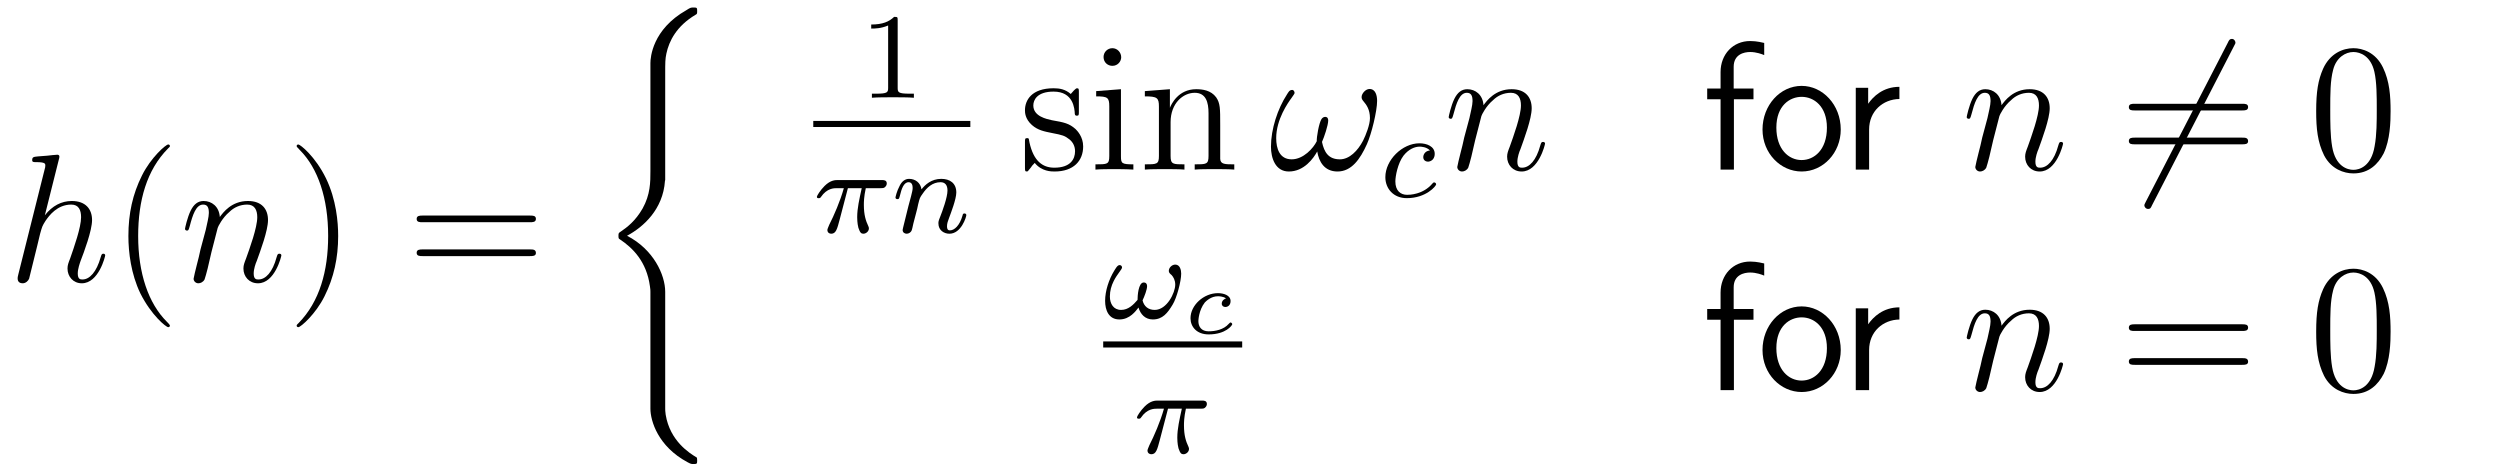
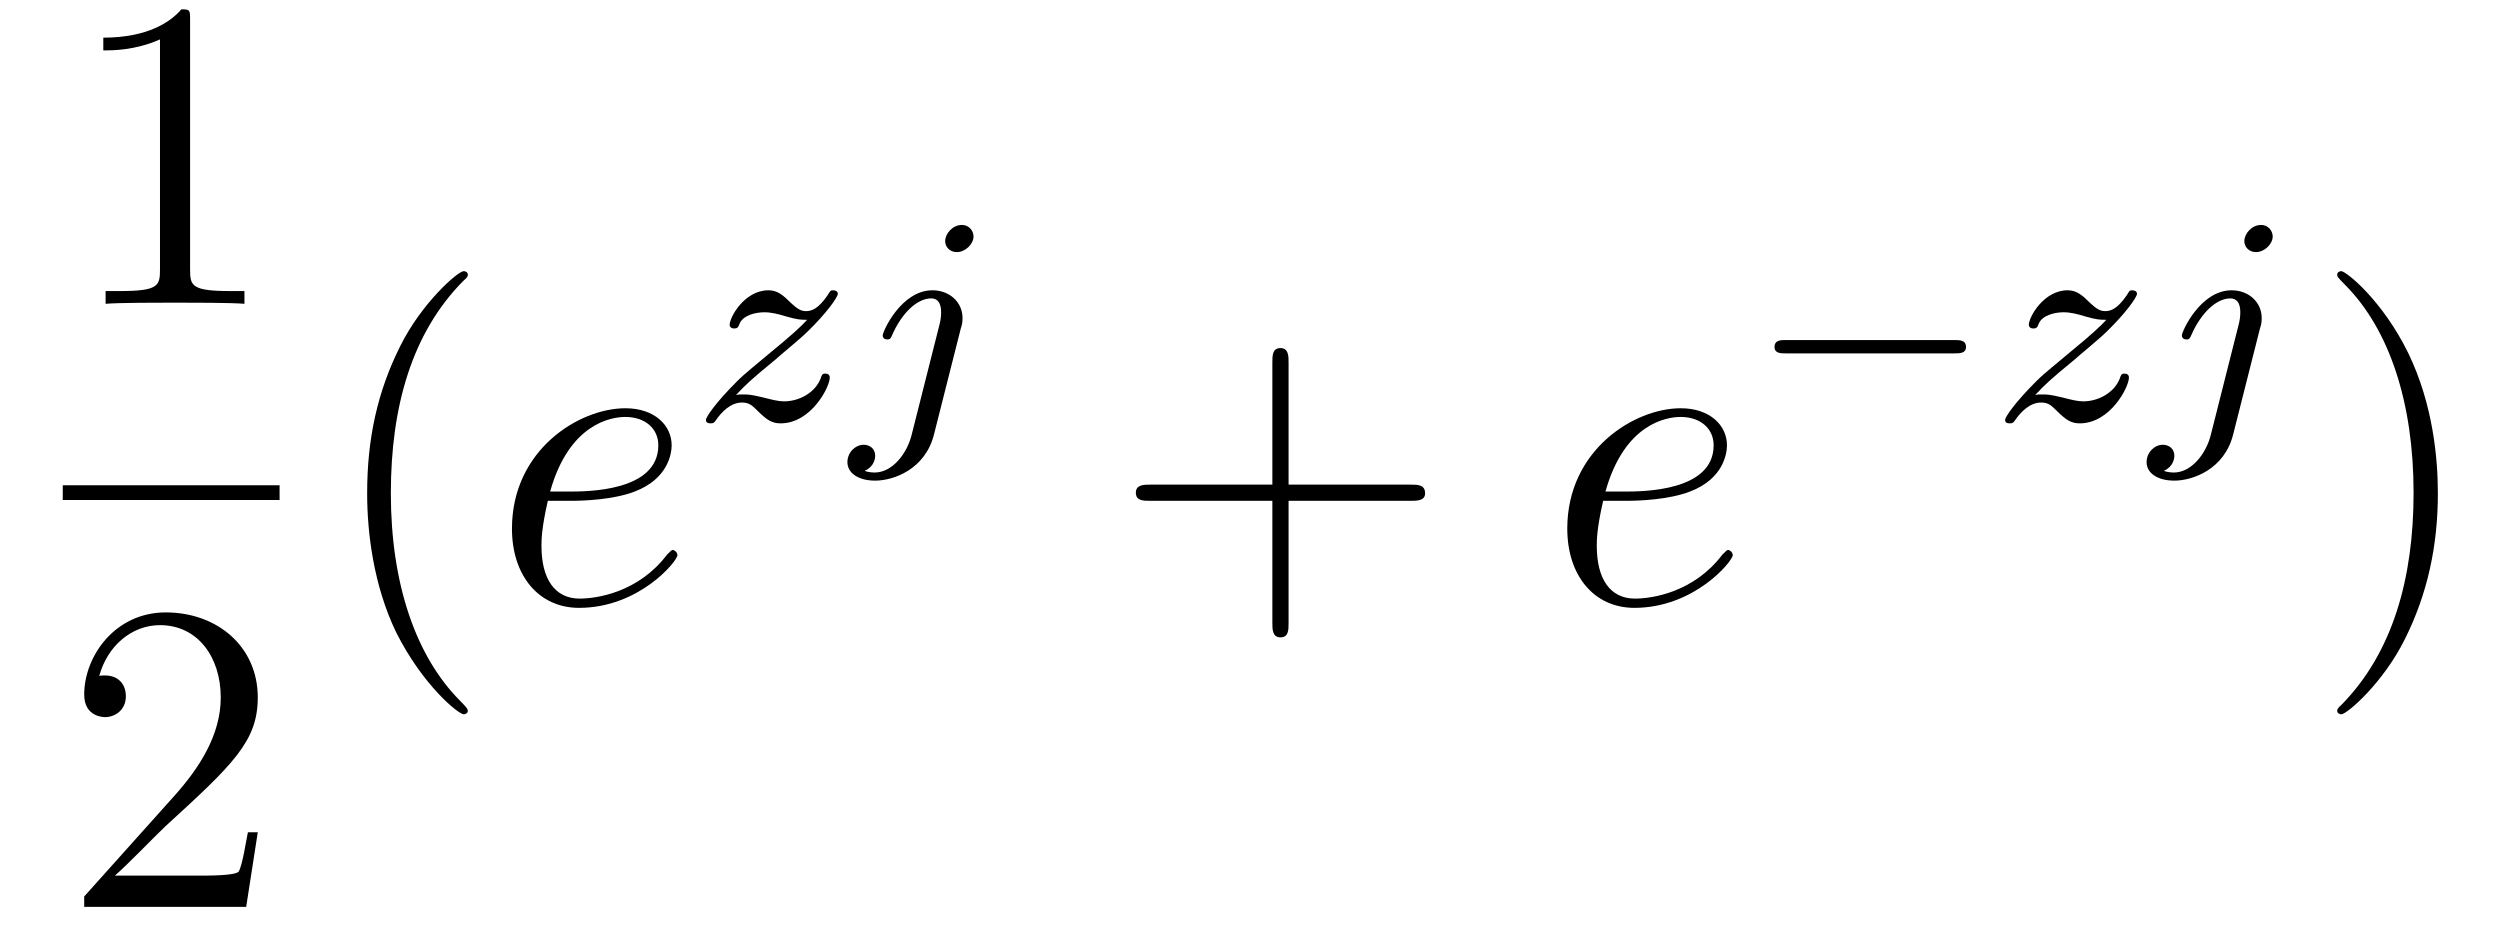
- <svg xmlns="http://www.w3.org/2000/svg" xmlns:xlink="http://www.w3.org/1999/xlink" viewBox="0 0 163.773 30.888" version="1.2">
+ <svg xmlns="http://www.w3.org/2000/svg" xmlns:xlink="http://www.w3.org/1999/xlink" viewBox="0 0 67.52 24.993" version="1.2">
  <defs>
    <g>
      <symbol overflow="visible" id="glyph0-0">
        <path style="stroke:none;" d="" />
      </symbol>
      <symbol overflow="visible" id="glyph0-1">
-         <path style="stroke:none;" d="M 3.359 -8 C 3.375 -8.047 3.391 -8.109 3.391 -8.172 C 3.391 -8.297 3.281 -8.297 3.25 -8.297 C 3.234 -8.297 2.656 -8.25 2.594 -8.234 C 2.391 -8.219 2.219 -8.203 2 -8.188 C 1.703 -8.156 1.609 -8.156 1.609 -7.938 C 1.609 -7.812 1.703 -7.812 1.875 -7.812 C 2.469 -7.812 2.469 -7.703 2.469 -7.594 C 2.469 -7.516 2.453 -7.422 2.438 -7.391 L 0.703 -0.469 C 0.656 -0.281 0.656 -0.266 0.656 -0.188 C 0.656 0.078 0.859 0.125 0.984 0.125 C 1.188 0.125 1.344 -0.031 1.406 -0.172 L 1.938 -2.328 C 2 -2.594 2.062 -2.844 2.125 -3.109 C 2.266 -3.609 2.266 -3.625 2.484 -3.969 C 2.719 -4.312 3.25 -5.031 4.172 -5.031 C 4.656 -5.031 4.812 -4.672 4.812 -4.203 C 4.812 -3.531 4.344 -2.219 4.094 -1.5 C 3.984 -1.219 3.922 -1.062 3.922 -0.844 C 3.922 -0.312 4.297 0.125 4.859 0.125 C 5.969 0.125 6.391 -1.641 6.391 -1.703 C 6.391 -1.766 6.344 -1.812 6.281 -1.812 C 6.172 -1.812 6.156 -1.781 6.094 -1.578 C 5.828 -0.625 5.375 -0.125 4.906 -0.125 C 4.781 -0.125 4.594 -0.125 4.594 -0.516 C 4.594 -0.828 4.734 -1.203 4.781 -1.344 C 5 -1.906 5.531 -3.328 5.531 -4.016 C 5.531 -4.734 5.109 -5.266 4.203 -5.266 C 3.531 -5.266 2.922 -4.953 2.438 -4.328 Z M 3.359 -8 " />
+         <path style="stroke:none;" d="M 3.438 -7.656 C 3.438 -7.938 3.438 -7.953 3.203 -7.953 C 2.922 -7.625 2.312 -7.188 1.094 -7.188 L 1.094 -6.844 C 1.359 -6.844 1.953 -6.844 2.625 -7.141 L 2.625 -0.922 C 2.625 -0.484 2.578 -0.344 1.531 -0.344 L 1.156 -0.344 L 1.156 0 C 1.484 -0.031 2.641 -0.031 3.031 -0.031 C 3.438 -0.031 4.578 -0.031 4.906 0 L 4.906 -0.344 L 4.531 -0.344 C 3.484 -0.344 3.438 -0.484 3.438 -0.922 Z M 3.438 -7.656 " />
      </symbol>
      <symbol overflow="visible" id="glyph0-2">
-         <path style="stroke:none;" d="M 2.469 -3.5 C 2.484 -3.578 2.781 -4.172 3.234 -4.547 C 3.531 -4.844 3.938 -5.031 4.406 -5.031 C 4.891 -5.031 5.062 -4.672 5.062 -4.203 C 5.062 -3.516 4.562 -2.156 4.328 -1.5 C 4.219 -1.219 4.156 -1.062 4.156 -0.844 C 4.156 -0.312 4.531 0.125 5.109 0.125 C 6.219 0.125 6.641 -1.641 6.641 -1.703 C 6.641 -1.766 6.594 -1.812 6.516 -1.812 C 6.406 -1.812 6.391 -1.781 6.328 -1.578 C 6.062 -0.594 5.609 -0.125 5.141 -0.125 C 5.016 -0.125 4.828 -0.125 4.828 -0.516 C 4.828 -0.812 4.953 -1.172 5.031 -1.344 C 5.266 -2 5.766 -3.328 5.766 -4.016 C 5.766 -4.734 5.359 -5.266 4.453 -5.266 C 3.375 -5.266 2.828 -4.516 2.609 -4.219 C 2.562 -4.906 2.078 -5.266 1.547 -5.266 C 1.172 -5.266 0.906 -5.047 0.703 -4.641 C 0.484 -4.203 0.328 -3.484 0.328 -3.438 C 0.328 -3.391 0.375 -3.328 0.453 -3.328 C 0.547 -3.328 0.562 -3.344 0.641 -3.625 C 0.828 -4.344 1.047 -5.031 1.516 -5.031 C 1.797 -5.031 1.891 -4.844 1.891 -4.484 C 1.891 -4.219 1.766 -3.75 1.688 -3.375 L 1.344 -2.094 C 1.297 -1.859 1.172 -1.328 1.109 -1.109 C 1.031 -0.797 0.891 -0.234 0.891 -0.172 C 0.891 -0.016 1.031 0.125 1.203 0.125 C 1.344 0.125 1.516 0.047 1.609 -0.125 C 1.641 -0.188 1.75 -0.609 1.812 -0.844 L 2.062 -1.922 Z M 2.469 -3.5 " />
+         <path style="stroke:none;" d="M 5.266 -2.016 L 5 -2.016 C 4.953 -1.812 4.859 -1.141 4.75 -0.953 C 4.656 -0.844 3.984 -0.844 3.625 -0.844 L 1.406 -0.844 C 1.734 -1.125 2.469 -1.891 2.766 -2.172 C 4.594 -3.844 5.266 -4.469 5.266 -5.656 C 5.266 -7.031 4.172 -7.953 2.781 -7.953 C 1.406 -7.953 0.578 -6.766 0.578 -5.734 C 0.578 -5.125 1.109 -5.125 1.141 -5.125 C 1.406 -5.125 1.703 -5.312 1.703 -5.688 C 1.703 -6.031 1.484 -6.25 1.141 -6.25 C 1.047 -6.25 1.016 -6.25 0.984 -6.234 C 1.203 -7.047 1.859 -7.609 2.625 -7.609 C 3.641 -7.609 4.266 -6.75 4.266 -5.656 C 4.266 -4.641 3.688 -3.75 3 -2.984 L 0.578 -0.281 L 0.578 0 L 4.953 0 Z M 5.266 -2.016 " />
      </symbol>
      <symbol overflow="visible" id="glyph0-3">
-         <path style="stroke:none;" d="M 7.094 -4.5 C 7.094 -4.844 7 -5.281 6.594 -5.281 C 6.344 -5.281 6.078 -4.984 6.078 -4.75 C 6.078 -4.641 6.125 -4.562 6.219 -4.453 C 6.391 -4.25 6.625 -3.938 6.625 -3.375 C 6.625 -2.938 6.359 -2.266 6.172 -1.891 C 5.828 -1.234 5.281 -0.672 4.656 -0.672 C 3.906 -0.672 3.625 -1.141 3.484 -1.812 C 3.625 -2.125 3.891 -2.906 3.891 -3.219 C 3.891 -3.344 3.844 -3.453 3.688 -3.453 C 3.609 -3.453 3.516 -3.406 3.453 -3.312 C 3.281 -3.047 3.125 -2.109 3.141 -1.859 C 2.922 -1.406 2.266 -0.672 1.5 -0.672 C 0.703 -0.672 0.484 -1.375 0.484 -2.062 C 0.484 -3.297 1.266 -4.391 1.484 -4.688 C 1.609 -4.859 1.688 -4.984 1.688 -5.016 C 1.688 -5.094 1.641 -5.219 1.531 -5.219 C 1.344 -5.219 1.281 -5.062 1.188 -4.922 C 0.578 -3.984 0.141 -2.656 0.141 -1.5 C 0.141 -0.766 0.422 0.125 1.312 0.125 C 2.312 0.125 2.922 -0.734 3.172 -1.188 C 3.281 -0.516 3.641 0.125 4.5 0.125 C 5.422 0.125 5.984 -0.688 6.422 -1.656 C 6.734 -2.344 7.094 -3.844 7.094 -4.5 Z M 7.094 -4.5 " />
+         <path style="stroke:none;" d="M 3.891 2.906 C 3.891 2.875 3.891 2.844 3.688 2.641 C 2.484 1.438 1.812 -0.531 1.812 -2.969 C 1.812 -5.297 2.375 -7.297 3.766 -8.703 C 3.891 -8.812 3.891 -8.828 3.891 -8.875 C 3.891 -8.938 3.828 -8.969 3.781 -8.969 C 3.625 -8.969 2.641 -8.109 2.062 -6.938 C 1.453 -5.719 1.172 -4.453 1.172 -2.969 C 1.172 -1.906 1.344 -0.484 1.953 0.781 C 2.672 2.219 3.641 3 3.781 3 C 3.828 3 3.891 2.969 3.891 2.906 Z M 3.891 2.906 " />
+       </symbol>
+       <symbol overflow="visible" id="glyph0-4">
+         <path style="stroke:none;" d="M 4.766 -2.766 L 8.062 -2.766 C 8.234 -2.766 8.453 -2.766 8.453 -2.969 C 8.453 -3.203 8.25 -3.203 8.062 -3.203 L 4.766 -3.203 L 4.766 -6.5 C 4.766 -6.672 4.766 -6.891 4.547 -6.891 C 4.328 -6.891 4.328 -6.688 4.328 -6.5 L 4.328 -3.203 L 1.031 -3.203 C 0.859 -3.203 0.641 -3.203 0.641 -2.984 C 0.641 -2.766 0.844 -2.766 1.031 -2.766 L 4.328 -2.766 L 4.328 0.531 C 4.328 0.703 4.328 0.922 4.547 0.922 C 4.766 0.922 4.766 0.719 4.766 0.531 Z M 4.766 -2.766 " />
+       </symbol>
+       <symbol overflow="visible" id="glyph0-5">
+         <path style="stroke:none;" d="M 3.375 -2.969 C 3.375 -3.891 3.25 -5.359 2.578 -6.75 C 1.875 -8.188 0.891 -8.969 0.766 -8.969 C 0.719 -8.969 0.656 -8.938 0.656 -8.875 C 0.656 -8.828 0.656 -8.812 0.859 -8.609 C 2.062 -7.406 2.719 -5.422 2.719 -2.984 C 2.719 -0.672 2.156 1.328 0.781 2.734 C 0.656 2.844 0.656 2.875 0.656 2.906 C 0.656 2.969 0.719 3 0.766 3 C 0.922 3 1.906 2.141 2.484 0.969 C 3.094 -0.25 3.375 -1.547 3.375 -2.969 Z M 3.375 -2.969 " />
      </symbol>
      <symbol overflow="visible" id="glyph1-0">
        <path style="stroke:none;" d="" />
      </symbol>
      <symbol overflow="visible" id="glyph1-1">
-         <path style="stroke:none;" d="M 3.891 2.906 C 3.891 2.875 3.891 2.844 3.688 2.641 C 2.484 1.438 1.812 -0.531 1.812 -2.969 C 1.812 -5.297 2.375 -7.297 3.766 -8.703 C 3.891 -8.812 3.891 -8.828 3.891 -8.875 C 3.891 -8.938 3.828 -8.969 3.781 -8.969 C 3.625 -8.969 2.641 -8.109 2.062 -6.938 C 1.453 -5.719 1.172 -4.453 1.172 -2.969 C 1.172 -1.906 1.344 -0.484 1.953 0.781 C 2.672 2.219 3.641 3 3.781 3 C 3.828 3 3.891 2.969 3.891 2.906 Z M 3.891 2.906 " />
-       </symbol>
-       <symbol overflow="visible" id="glyph1-2">
-         <path style="stroke:none;" d="M 3.375 -2.969 C 3.375 -3.891 3.25 -5.359 2.578 -6.75 C 1.875 -8.188 0.891 -8.969 0.766 -8.969 C 0.719 -8.969 0.656 -8.938 0.656 -8.875 C 0.656 -8.828 0.656 -8.812 0.859 -8.609 C 2.062 -7.406 2.719 -5.422 2.719 -2.984 C 2.719 -0.672 2.156 1.328 0.781 2.734 C 0.656 2.844 0.656 2.875 0.656 2.906 C 0.656 2.969 0.719 3 0.766 3 C 0.922 3 1.906 2.141 2.484 0.969 C 3.094 -0.25 3.375 -1.547 3.375 -2.969 Z M 3.375 -2.969 " />
-       </symbol>
-       <symbol overflow="visible" id="glyph1-3">
-         <path style="stroke:none;" d="M 8.062 -3.875 C 8.234 -3.875 8.453 -3.875 8.453 -4.094 C 8.453 -4.312 8.25 -4.312 8.062 -4.312 L 1.031 -4.312 C 0.859 -4.312 0.641 -4.312 0.641 -4.094 C 0.641 -3.875 0.844 -3.875 1.031 -3.875 Z M 8.062 -1.656 C 8.234 -1.656 8.453 -1.656 8.453 -1.859 C 8.453 -2.094 8.25 -2.094 8.062 -2.094 L 1.031 -2.094 C 0.859 -2.094 0.641 -2.094 0.641 -1.875 C 0.641 -1.656 0.844 -1.656 1.031 -1.656 Z M 8.062 -1.656 " />
-       </symbol>
-       <symbol overflow="visible" id="glyph1-4">
-         <path style="stroke:none;" d="M 3.922 -5.062 C 3.922 -5.266 3.922 -5.328 3.797 -5.328 C 3.703 -5.328 3.484 -5.062 3.391 -4.953 C 3.031 -5.266 2.656 -5.328 2.266 -5.328 C 0.828 -5.328 0.391 -4.547 0.391 -3.891 C 0.391 -3.75 0.391 -3.328 0.844 -2.922 C 1.234 -2.578 1.641 -2.5 2.188 -2.391 C 2.844 -2.266 3 -2.219 3.297 -1.984 C 3.516 -1.812 3.672 -1.547 3.672 -1.203 C 3.672 -0.688 3.375 -0.125 2.312 -0.125 C 1.531 -0.125 0.953 -0.578 0.688 -1.766 C 0.641 -1.984 0.641 -2 0.641 -2.016 C 0.609 -2.062 0.562 -2.062 0.531 -2.062 C 0.391 -2.062 0.391 -2 0.391 -1.781 L 0.391 -0.156 C 0.391 0.062 0.391 0.125 0.516 0.125 C 0.578 0.125 0.578 0.109 0.781 -0.141 C 0.844 -0.234 0.844 -0.25 1.031 -0.438 C 1.484 0.125 2.125 0.125 2.328 0.125 C 3.578 0.125 4.203 -0.578 4.203 -1.516 C 4.203 -2.156 3.812 -2.547 3.703 -2.656 C 3.281 -3.031 2.953 -3.094 2.156 -3.234 C 1.812 -3.312 0.938 -3.484 0.938 -4.203 C 0.938 -4.562 1.188 -5.109 2.266 -5.109 C 3.562 -5.109 3.641 -4 3.656 -3.641 C 3.672 -3.531 3.75 -3.531 3.797 -3.531 C 3.922 -3.531 3.922 -3.594 3.922 -3.812 Z M 3.922 -5.062 " />
-       </symbol>
-       <symbol overflow="visible" id="glyph1-5">
-         <path style="stroke:none;" d="M 2.078 -7.359 C 2.078 -7.672 1.828 -7.953 1.5 -7.953 C 1.188 -7.953 0.922 -7.703 0.922 -7.375 C 0.922 -7.016 1.203 -6.797 1.5 -6.797 C 1.859 -6.797 2.078 -7.094 2.078 -7.359 Z M 0.438 -5.141 L 0.438 -4.797 C 1.188 -4.797 1.297 -4.719 1.297 -4.141 L 1.297 -0.891 C 1.297 -0.344 1.172 -0.344 0.391 -0.344 L 0.391 0 C 0.734 -0.031 1.297 -0.031 1.656 -0.031 C 1.781 -0.031 2.469 -0.031 2.875 0 L 2.875 -0.344 C 2.109 -0.344 2.062 -0.406 2.062 -0.875 L 2.062 -5.266 Z M 0.438 -5.141 " />
-       </symbol>
-       <symbol overflow="visible" id="glyph1-6">
-         <path style="stroke:none;" d="M 5.312 -2.906 C 5.312 -4.016 5.312 -4.344 5.047 -4.734 C 4.703 -5.203 4.141 -5.266 3.734 -5.266 C 2.562 -5.266 2.109 -4.281 2.016 -4.047 L 2.016 -5.266 L 0.375 -5.141 L 0.375 -4.797 C 1.188 -4.797 1.297 -4.703 1.297 -4.125 L 1.297 -0.891 C 1.297 -0.344 1.156 -0.344 0.375 -0.344 L 0.375 0 C 0.688 -0.031 1.344 -0.031 1.672 -0.031 C 2.016 -0.031 2.672 -0.031 2.969 0 L 2.969 -0.344 C 2.219 -0.344 2.062 -0.344 2.062 -0.891 L 2.062 -3.109 C 2.062 -4.359 2.891 -5.031 3.641 -5.031 C 4.375 -5.031 4.547 -4.422 4.547 -3.688 L 4.547 -0.891 C 4.547 -0.344 4.406 -0.344 3.641 -0.344 L 3.641 0 C 3.938 -0.031 4.594 -0.031 4.922 -0.031 C 5.266 -0.031 5.922 -0.031 6.234 0 L 6.234 -0.344 C 5.625 -0.344 5.328 -0.344 5.312 -0.703 Z M 5.312 -2.906 " />
-       </symbol>
-       <symbol overflow="visible" id="glyph1-7">
-         <path style="stroke:none;" d="M 5.359 -3.828 C 5.359 -4.812 5.297 -5.781 4.859 -6.688 C 4.375 -7.688 3.516 -7.953 2.922 -7.953 C 2.234 -7.953 1.391 -7.609 0.938 -6.609 C 0.609 -5.859 0.484 -5.109 0.484 -3.828 C 0.484 -2.672 0.578 -1.797 1 -0.938 C 1.469 -0.031 2.297 0.25 2.922 0.25 C 3.953 0.25 4.547 -0.375 4.906 -1.062 C 5.328 -1.953 5.359 -3.125 5.359 -3.828 Z M 2.922 0.016 C 2.531 0.016 1.75 -0.203 1.531 -1.5 C 1.406 -2.219 1.406 -3.125 1.406 -3.969 C 1.406 -4.953 1.406 -5.828 1.594 -6.531 C 1.797 -7.344 2.406 -7.703 2.922 -7.703 C 3.375 -7.703 4.062 -7.438 4.297 -6.406 C 4.453 -5.719 4.453 -4.781 4.453 -3.969 C 4.453 -3.172 4.453 -2.266 4.312 -1.531 C 4.094 -0.219 3.328 0.016 2.922 0.016 Z M 2.922 0.016 " />
+         <path style="stroke:none;" d="M 2.141 -2.766 C 2.469 -2.766 3.281 -2.797 3.844 -3.016 C 4.75 -3.359 4.844 -4.047 4.844 -4.266 C 4.844 -4.797 4.391 -5.266 3.594 -5.266 C 2.344 -5.266 0.531 -4.141 0.531 -2.016 C 0.531 -0.75 1.25 0.125 2.344 0.125 C 3.969 0.125 5 -1.141 5 -1.297 C 5 -1.375 4.922 -1.438 4.875 -1.438 C 4.844 -1.438 4.828 -1.422 4.719 -1.312 C 3.953 -0.297 2.828 -0.125 2.359 -0.125 C 1.688 -0.125 1.328 -0.656 1.328 -1.547 C 1.328 -1.703 1.328 -2.016 1.5 -2.766 Z M 1.562 -3.016 C 2.078 -4.859 3.219 -5.031 3.594 -5.031 C 4.125 -5.031 4.484 -4.719 4.484 -4.266 C 4.484 -3.016 2.562 -3.016 2.062 -3.016 Z M 1.562 -3.016 " />
      </symbol>
      <symbol overflow="visible" id="glyph2-0">
        <path style="stroke:none;" d="" />
      </symbol>
      <symbol overflow="visible" id="glyph2-1">
-         <path style="stroke:none;" d="M 4.5 18.219 C 4.5 17.109 3.734 15.438 2 14.547 C 3.078 13.969 4.359 12.812 4.484 10.953 L 4.5 10.891 L 4.5 3.984 C 4.5 3.156 4.5 2.984 4.578 2.609 C 4.75 1.797 5.234 0.812 6.5 0.062 C 6.578 0.016 6.594 0.016 6.594 -0.172 C 6.594 -0.391 6.578 -0.406 6.359 -0.406 C 6.188 -0.406 6.156 -0.406 5.891 -0.234 C 3.656 1.031 3.531 2.875 3.531 3.234 L 3.531 10.312 C 3.531 11.031 3.531 11.844 3.016 12.766 C 2.547 13.578 2.016 13.984 1.578 14.281 C 1.453 14.359 1.438 14.375 1.438 14.547 C 1.438 14.719 1.453 14.734 1.531 14.781 C 2.375 15.344 3.281 16.234 3.5 17.859 C 3.531 18.078 3.531 18.094 3.531 18.219 L 3.531 25.875 C 3.531 26.672 4.031 28.344 5.953 29.375 C 6.188 29.5 6.203 29.5 6.359 29.5 C 6.578 29.5 6.594 29.484 6.594 29.266 C 6.594 29.094 6.578 29.078 6.547 29.062 C 6.109 28.797 4.812 28 4.531 26.266 C 4.5 26.016 4.5 25.984 4.5 25.859 Z M 4.5 18.219 " />
+         <path style="stroke:none;" d="M 1.156 -0.688 C 1.438 -0.984 1.531 -1.078 2.234 -1.656 C 2.312 -1.734 2.875 -2.188 3.094 -2.406 C 3.594 -2.891 3.906 -3.328 3.906 -3.422 C 3.906 -3.484 3.844 -3.516 3.781 -3.516 C 3.703 -3.516 3.703 -3.5 3.625 -3.375 C 3.375 -3.016 3.203 -2.953 3.047 -2.953 C 2.906 -2.953 2.812 -3.016 2.641 -3.172 C 2.438 -3.375 2.281 -3.516 2.031 -3.516 C 1.391 -3.516 0.984 -2.797 0.984 -2.578 C 0.984 -2.578 0.984 -2.484 1.109 -2.484 C 1.188 -2.484 1.219 -2.516 1.25 -2.609 C 1.344 -2.844 1.688 -2.922 1.922 -2.922 C 2.109 -2.922 2.297 -2.875 2.5 -2.812 C 2.828 -2.719 2.906 -2.719 3.078 -2.719 C 2.922 -2.547 2.688 -2.328 2.078 -1.828 C 1.75 -1.547 1.406 -1.281 1.188 -1.062 C 0.609 -0.484 0.344 -0.094 0.344 -0.016 C 0.344 0.062 0.406 0.078 0.469 0.078 C 0.547 0.078 0.562 0.062 0.609 0 C 0.766 -0.234 1.016 -0.484 1.312 -0.484 C 1.5 -0.484 1.578 -0.422 1.734 -0.266 C 1.984 -0.016 2.125 0.078 2.359 0.078 C 3.188 0.078 3.688 -0.906 3.688 -1.156 C 3.688 -1.234 3.641 -1.266 3.562 -1.266 C 3.484 -1.266 3.469 -1.219 3.438 -1.125 C 3.281 -0.734 2.844 -0.516 2.453 -0.516 C 2.297 -0.516 2.125 -0.562 1.875 -0.625 C 1.547 -0.703 1.469 -0.703 1.344 -0.703 C 1.266 -0.703 1.219 -0.703 1.156 -0.688 Z M 1.156 -0.688 " />
+       </symbol>
+       <symbol overflow="visible" id="glyph2-2">
+         <path style="stroke:none;" d="M 3.297 -4.969 C 3.297 -5.125 3.172 -5.281 2.984 -5.281 C 2.734 -5.281 2.531 -5.047 2.531 -4.844 C 2.531 -4.688 2.656 -4.547 2.844 -4.547 C 3.078 -4.547 3.297 -4.766 3.297 -4.969 Z M 1.625 0.391 C 1.5 0.891 1.109 1.406 0.625 1.406 C 0.5 1.406 0.375 1.375 0.359 1.359 C 0.609 1.25 0.641 1.031 0.641 0.953 C 0.641 0.766 0.5 0.656 0.328 0.656 C 0.109 0.656 -0.109 0.859 -0.109 1.125 C -0.109 1.422 0.188 1.625 0.641 1.625 C 1.125 1.625 2 1.328 2.234 0.359 L 2.953 -2.484 C 2.984 -2.578 3 -2.641 3 -2.766 C 3 -3.203 2.641 -3.516 2.188 -3.516 C 1.344 -3.516 0.844 -2.406 0.844 -2.297 C 0.844 -2.219 0.906 -2.188 0.969 -2.188 C 1.047 -2.188 1.062 -2.219 1.109 -2.328 C 1.359 -2.891 1.766 -3.297 2.156 -3.297 C 2.328 -3.297 2.422 -3.172 2.422 -2.922 C 2.422 -2.812 2.406 -2.688 2.375 -2.578 Z M 1.625 0.391 " />
      </symbol>
      <symbol overflow="visible" id="glyph3-0">
        <path style="stroke:none;" d="" />
      </symbol>
      <symbol overflow="visible" id="glyph3-1">
-         <path style="stroke:none;" d="M 2.5 -5.078 C 2.5 -5.297 2.484 -5.297 2.266 -5.297 C 1.938 -4.984 1.516 -4.797 0.766 -4.797 L 0.766 -4.531 C 0.984 -4.531 1.406 -4.531 1.875 -4.734 L 1.875 -0.656 C 1.875 -0.359 1.844 -0.266 1.094 -0.266 L 0.812 -0.266 L 0.812 0 C 1.141 -0.031 1.828 -0.031 2.188 -0.031 C 2.547 -0.031 3.234 -0.031 3.562 0 L 3.562 -0.266 L 3.281 -0.266 C 2.531 -0.266 2.5 -0.359 2.5 -0.656 Z M 2.5 -5.078 " />
-       </symbol>
-       <symbol overflow="visible" id="glyph4-0">
-         <path style="stroke:none;" d="" />
-       </symbol>
-       <symbol overflow="visible" id="glyph4-1">
-         <path style="stroke:none;" d="M 2.266 -2.906 L 3.172 -2.906 C 3.016 -2.188 2.875 -1.594 2.875 -1 C 2.875 -0.953 2.875 -0.609 2.953 -0.312 C 3.062 0.016 3.141 0.078 3.281 0.078 C 3.453 0.078 3.641 -0.078 3.641 -0.266 C 3.641 -0.312 3.641 -0.328 3.609 -0.406 C 3.438 -0.766 3.312 -1.156 3.312 -1.812 C 3.312 -1.984 3.312 -2.328 3.438 -2.906 L 4.406 -2.906 C 4.531 -2.906 4.609 -2.906 4.688 -2.969 C 4.797 -3.062 4.812 -3.156 4.812 -3.219 C 4.812 -3.438 4.609 -3.438 4.484 -3.438 L 1.609 -3.438 C 1.438 -3.438 1.125 -3.438 0.734 -3.047 C 0.453 -2.766 0.234 -2.406 0.234 -2.344 C 0.234 -2.266 0.281 -2.25 0.344 -2.25 C 0.438 -2.25 0.453 -2.266 0.5 -2.328 C 0.891 -2.906 1.359 -2.906 1.531 -2.906 L 2 -2.906 C 1.766 -2.062 1.344 -1.094 1.047 -0.516 C 1 -0.391 0.922 -0.234 0.922 -0.172 C 0.922 0 1.047 0.078 1.172 0.078 C 1.484 0.078 1.562 -0.219 1.734 -0.875 Z M 2.266 -2.906 " />
-       </symbol>
-       <symbol overflow="visible" id="glyph4-2">
-         <path style="stroke:none;" d="M 1.594 -1.312 C 1.625 -1.422 1.703 -1.734 1.719 -1.844 C 1.828 -2.281 1.828 -2.281 2.016 -2.547 C 2.281 -2.938 2.656 -3.297 3.188 -3.297 C 3.469 -3.297 3.641 -3.125 3.641 -2.75 C 3.641 -2.312 3.312 -1.406 3.156 -1.016 C 3.047 -0.75 3.047 -0.703 3.047 -0.594 C 3.047 -0.141 3.422 0.078 3.766 0.078 C 4.547 0.078 4.875 -1.031 4.875 -1.141 C 4.875 -1.219 4.812 -1.25 4.75 -1.25 C 4.656 -1.25 4.641 -1.188 4.625 -1.109 C 4.438 -0.453 4.094 -0.141 3.797 -0.141 C 3.672 -0.141 3.609 -0.219 3.609 -0.406 C 3.609 -0.594 3.672 -0.766 3.75 -0.969 C 3.859 -1.266 4.219 -2.188 4.219 -2.625 C 4.219 -3.234 3.797 -3.516 3.234 -3.516 C 2.578 -3.516 2.172 -3.125 1.938 -2.828 C 1.875 -3.266 1.531 -3.516 1.125 -3.516 C 0.844 -3.516 0.641 -3.328 0.516 -3.078 C 0.312 -2.703 0.234 -2.312 0.234 -2.297 C 0.234 -2.219 0.297 -2.188 0.359 -2.188 C 0.469 -2.188 0.469 -2.219 0.531 -2.438 C 0.625 -2.828 0.766 -3.297 1.094 -3.297 C 1.312 -3.297 1.359 -3.094 1.359 -2.922 C 1.359 -2.766 1.312 -2.625 1.25 -2.359 C 1.234 -2.297 1.109 -1.828 1.078 -1.719 L 0.781 -0.516 C 0.75 -0.391 0.703 -0.203 0.703 -0.172 C 0.703 0.016 0.859 0.078 0.969 0.078 C 1.109 0.078 1.234 -0.016 1.281 -0.109 C 1.312 -0.156 1.375 -0.438 1.406 -0.594 Z M 1.594 -1.312 " />
-       </symbol>
-       <symbol overflow="visible" id="glyph4-3">
-         <path style="stroke:none;" d="M 3.266 -3.047 C 2.938 -3.016 2.828 -2.766 2.828 -2.609 C 2.828 -2.375 3.031 -2.312 3.141 -2.312 C 3.172 -2.312 3.578 -2.344 3.578 -2.828 C 3.578 -3.312 3.062 -3.516 2.578 -3.516 C 1.453 -3.516 0.344 -2.422 0.344 -1.297 C 0.344 -0.547 0.875 0.078 1.75 0.078 C 3.016 0.078 3.672 -0.719 3.672 -0.828 C 3.672 -0.906 3.594 -0.953 3.547 -0.953 C 3.5 -0.953 3.469 -0.938 3.438 -0.891 C 2.812 -0.141 1.906 -0.141 1.766 -0.141 C 1.344 -0.141 1 -0.406 1 -1.016 C 1 -1.359 1.156 -2.203 1.531 -2.703 C 1.875 -3.141 2.281 -3.297 2.594 -3.297 C 2.688 -3.297 3.047 -3.281 3.266 -3.047 Z M 3.266 -3.047 " />
-       </symbol>
-       <symbol overflow="visible" id="glyph4-4">
-         <path style="stroke:none;" d="M 5.109 -2.922 C 5.109 -3.156 5.031 -3.516 4.719 -3.516 C 4.516 -3.516 4.297 -3.328 4.297 -3.094 C 4.297 -2.984 4.391 -2.906 4.484 -2.828 C 4.594 -2.703 4.719 -2.5 4.719 -2.203 C 4.719 -1.672 4.172 -0.547 3.375 -0.547 C 2.953 -0.547 2.672 -0.781 2.578 -1.172 C 2.703 -1.438 2.875 -1.875 2.875 -2.109 C 2.875 -2.234 2.812 -2.344 2.656 -2.344 C 2.297 -2.344 2.25 -1.453 2.25 -1.203 C 1.969 -0.875 1.641 -0.547 1.172 -0.547 C 0.672 -0.547 0.438 -0.953 0.438 -1.422 C 0.438 -1.797 0.531 -2.125 0.688 -2.438 C 0.922 -2.906 1.234 -3.203 1.234 -3.328 C 1.234 -3.422 1.156 -3.484 1.078 -3.484 C 0.922 -3.484 0.812 -3.25 0.719 -3.109 C 0.375 -2.547 0.125 -1.797 0.125 -1.141 C 0.125 -0.531 0.359 0.078 1.062 0.078 C 1.75 0.078 2.141 -0.484 2.312 -0.703 C 2.438 -0.266 2.75 0.078 3.25 0.078 C 3.891 0.078 4.219 -0.344 4.547 -0.891 C 4.812 -1.312 5.109 -2.422 5.109 -2.922 Z M 5.109 -2.922 " />
-       </symbol>
-       <symbol overflow="visible" id="glyph5-0">
-         <path style="stroke:none;" d="" />
-       </symbol>
-       <symbol overflow="visible" id="glyph5-1">
-         <path style="stroke:none;" d="M 2.062 -4.609 L 3.344 -4.609 L 3.344 -5.312 L 2.047 -5.312 L 2.047 -6.734 C 2.047 -7.547 2.719 -7.703 3.125 -7.703 C 3.531 -7.703 3.906 -7.562 4.047 -7.5 L 4.047 -8.297 C 3.969 -8.312 3.578 -8.422 3.125 -8.422 C 2 -8.422 1.188 -7.547 1.188 -6.391 L 1.188 -5.312 L 0.312 -5.312 L 0.312 -4.609 L 1.188 -4.609 L 1.188 0 L 2.062 0 Z M 2.062 -4.609 " />
-       </symbol>
-       <symbol overflow="visible" id="glyph5-2">
-         <path style="stroke:none;" d="M 5.484 -2.625 C 5.484 -4.25 4.297 -5.484 2.922 -5.484 C 1.516 -5.484 0.359 -4.219 0.359 -2.625 C 0.359 -1.062 1.547 0.125 2.922 0.125 C 4.328 0.125 5.484 -1.094 5.484 -2.625 Z M 2.922 -0.625 C 2.062 -0.625 1.266 -1.344 1.266 -2.75 C 1.266 -4.203 2.156 -4.766 2.922 -4.766 C 3.734 -4.766 4.578 -4.141 4.578 -2.75 C 4.578 -1.281 3.734 -0.625 2.922 -0.625 Z M 2.922 -0.625 " />
-       </symbol>
-       <symbol overflow="visible" id="glyph5-3">
-         <path style="stroke:none;" d="M 1.812 -2.625 C 1.812 -3.828 2.719 -4.609 3.797 -4.625 L 3.797 -5.422 C 2.719 -5.422 2.078 -4.781 1.75 -4.312 L 1.75 -5.359 L 0.938 -5.359 L 0.938 0 L 1.812 0 Z M 1.812 -2.625 " />
-       </symbol>
-       <symbol overflow="visible" id="glyph6-0">
-         <path style="stroke:none;" d="" />
-       </symbol>
-       <symbol overflow="visible" id="glyph6-1">
-         <path style="stroke:none;" d="M 7.531 -8.094 C 7.625 -8.266 7.625 -8.281 7.625 -8.312 C 7.625 -8.406 7.547 -8.562 7.391 -8.562 C 7.25 -8.562 7.203 -8.484 7.125 -8.312 L 1.75 2.109 C 1.656 2.281 1.656 2.312 1.656 2.344 C 1.656 2.438 1.75 2.578 1.906 2.578 C 2.047 2.578 2.078 2.516 2.156 2.344 Z M 7.531 -8.094 " />
-       </symbol>
-       <symbol overflow="visible" id="glyph7-0">
-         <path style="stroke:none;" d="" />
-       </symbol>
-       <symbol overflow="visible" id="glyph7-1">
-         <path style="stroke:none;" d="M 2.781 -2.297 C 2.703 -2.281 2.5 -2.172 2.5 -1.953 C 2.5 -1.812 2.609 -1.734 2.734 -1.734 C 2.875 -1.734 3.078 -1.828 3.078 -2.125 C 3.078 -2.5 2.625 -2.641 2.25 -2.641 C 1.312 -2.641 0.453 -1.844 0.453 -1 C 0.453 -0.438 0.859 0.062 1.641 0.062 C 2.766 0.062 3.188 -0.531 3.188 -0.609 C 3.188 -0.656 3.125 -0.719 3.078 -0.719 C 3.047 -0.719 3.047 -0.719 2.953 -0.625 C 2.625 -0.25 2.078 -0.141 1.641 -0.141 C 1.156 -0.141 0.969 -0.453 0.969 -0.812 C 0.969 -0.828 0.984 -1.516 1.391 -2.031 C 1.484 -2.125 1.797 -2.438 2.25 -2.438 C 2.281 -2.438 2.594 -2.438 2.781 -2.297 Z M 2.781 -2.297 " />
+         <path style="stroke:none;" d="M 5.562 -1.812 C 5.703 -1.812 5.875 -1.812 5.875 -1.984 C 5.875 -2.172 5.703 -2.172 5.562 -2.172 L 1 -2.172 C 0.875 -2.172 0.703 -2.172 0.703 -1.984 C 0.703 -1.812 0.875 -1.812 1 -1.812 Z M 5.562 -1.812 " />
      </symbol>
    </g>
    <clipPath id="clip1">
-       <path d="M 40 0 L 46 0 L 46 30.887 L 40 30.887 Z M 40 0 " />
+       <path d="M 2 16 L 7 16 L 7 24.992 L 2 24.992 Z M 2 16 " />
    </clipPath>
  </defs>
  <g id="surface1">
    <g style="fill:rgb(0%,0%,0%);fill-opacity:1;">
-       <use xlink:href="#glyph0-1" x="0.5" y="18.433" />
+       <use xlink:href="#glyph0-1" x="1.696" y="8.205" />
    </g>
-     <g style="fill:rgb(0%,0%,0%);fill-opacity:1;">
-       <use xlink:href="#glyph1-1" x="7.239" y="18.433" />
-     </g>
-     <g style="fill:rgb(0%,0%,0%);fill-opacity:1;">
-       <use xlink:href="#glyph0-2" x="11.791" y="18.433" />
-     </g>
-     <g style="fill:rgb(0%,0%,0%);fill-opacity:1;">
-       <use xlink:href="#glyph1-2" x="18.778" y="18.433" />
-     </g>
-     <g style="fill:rgb(0%,0%,0%);fill-opacity:1;">
-       <use xlink:href="#glyph1-3" x="26.654" y="18.433" />
-     </g>
+     <path style="fill:none;stroke-width:0.398;stroke-linecap:butt;stroke-linejoin:miter;stroke:rgb(0%,0%,0%);stroke-opacity:1;stroke-miterlimit:10;" d="M -0.001 -0.001 L 5.855 -0.001 " transform="matrix(1,0,0,-1,1.696,13.304)" />
    <g clip-path="url(#clip1)" clip-rule="nonzero">
      <g style="fill:rgb(0%,0%,0%);fill-opacity:1;">
-         <use xlink:href="#glyph2-1" x="39.077" y="0.898" />
+         <use xlink:href="#glyph0-2" x="1.696" y="24.493" />
      </g>
    </g>
    <g style="fill:rgb(0%,0%,0%);fill-opacity:1;">
-       <use xlink:href="#glyph3-1" x="56.306" y="6.403" />
-     </g>
-     <path style="fill:none;stroke-width:0.398;stroke-linecap:butt;stroke-linejoin:miter;stroke:rgb(0%,0%,0%);stroke-opacity:1;stroke-miterlimit:10;" d="M -0.002 -0 L 10.287 -0 " transform="matrix(1,0,0,-1,53.279,8.121)" />
-     <g style="fill:rgb(0%,0%,0%);fill-opacity:1;">
-       <use xlink:href="#glyph4-1" x="53.279" y="15.233" />
+       <use xlink:href="#glyph0-3" x="8.744" y="16.292" />
    </g>
    <g style="fill:rgb(0%,0%,0%);fill-opacity:1;">
-       <use xlink:href="#glyph4-2" x="58.428" y="15.233" />
+       <use xlink:href="#glyph1-1" x="13.296" y="16.292" />
    </g>
    <g style="fill:rgb(0%,0%,0%);fill-opacity:1;">
-       <use xlink:href="#glyph1-4" x="66.754" y="11.11" />
-       <use xlink:href="#glyph1-5" x="71.371" y="11.11" />
-       <use xlink:href="#glyph1-6" x="74.623" y="11.11" />
+       <use xlink:href="#glyph2-1" x="18.722" y="11.356" />
    </g>
    <g style="fill:rgb(0%,0%,0%);fill-opacity:1;">
-       <use xlink:href="#glyph0-3" x="83.119" y="11.11" />
+       <use xlink:href="#glyph2-2" x="22.996" y="11.356" />
    </g>
    <g style="fill:rgb(0%,0%,0%);fill-opacity:1;">
-       <use xlink:href="#glyph4-3" x="90.409" y="12.903" />
+       <use xlink:href="#glyph0-4" x="30.036" y="16.292" />
    </g>
    <g style="fill:rgb(0%,0%,0%);fill-opacity:1;">
-       <use xlink:href="#glyph0-2" x="94.574" y="11.11" />
+       <use xlink:href="#glyph1-1" x="41.798" y="16.292" />
    </g>
    <g style="fill:rgb(0%,0%,0%);fill-opacity:1;">
-       <use xlink:href="#glyph5-1" x="111.525" y="11.11" />
-       <use xlink:href="#glyph5-2" x="115.102" y="11.11" />
+       <use xlink:href="#glyph3-1" x="47.223" y="11.356" />
    </g>
    <g style="fill:rgb(0%,0%,0%);fill-opacity:1;">
-       <use xlink:href="#glyph5-3" x="120.632" y="11.11" />
+       <use xlink:href="#glyph2-1" x="53.81" y="11.356" />
    </g>
    <g style="fill:rgb(0%,0%,0%);fill-opacity:1;">
-       <use xlink:href="#glyph0-2" x="128.509" y="11.11" />
+       <use xlink:href="#glyph2-2" x="58.084" y="11.356" />
    </g>
    <g style="fill:rgb(0%,0%,0%);fill-opacity:1;">
-       <use xlink:href="#glyph6-1" x="138.818" y="11.11" />
-     </g>
-     <g style="fill:rgb(0%,0%,0%);fill-opacity:1;">
-       <use xlink:href="#glyph1-3" x="138.818" y="11.11" />
-     </g>
-     <g style="fill:rgb(0%,0%,0%);fill-opacity:1;">
-       <use xlink:href="#glyph1-7" x="151.247" y="11.11" />
-     </g>
-     <g style="fill:rgb(0%,0%,0%);fill-opacity:1;">
-       <use xlink:href="#glyph4-4" x="72.27" y="20.849" />
-     </g>
-     <g style="fill:rgb(0%,0%,0%);fill-opacity:1;">
-       <use xlink:href="#glyph7-1" x="77.536" y="21.845" />
-     </g>
-     <path style="fill:none;stroke-width:0.398;stroke-linecap:butt;stroke-linejoin:miter;stroke:rgb(0%,0%,0%);stroke-opacity:1;stroke-miterlimit:10;" d="M -0 0.001 L 9.105 0.001 " transform="matrix(1,0,0,-1,72.27,22.567)" />
-     <g style="fill:rgb(0%,0%,0%);fill-opacity:1;">
-       <use xlink:href="#glyph4-1" x="74.249" y="29.679" />
-     </g>
-     <g style="fill:rgb(0%,0%,0%);fill-opacity:1;">
-       <use xlink:href="#glyph5-1" x="111.525" y="25.556" />
-       <use xlink:href="#glyph5-2" x="115.102" y="25.556" />
-     </g>
-     <g style="fill:rgb(0%,0%,0%);fill-opacity:1;">
-       <use xlink:href="#glyph5-3" x="120.632" y="25.556" />
-     </g>
-     <g style="fill:rgb(0%,0%,0%);fill-opacity:1;">
-       <use xlink:href="#glyph0-2" x="128.509" y="25.556" />
-     </g>
-     <g style="fill:rgb(0%,0%,0%);fill-opacity:1;">
-       <use xlink:href="#glyph1-3" x="138.818" y="25.556" />
-     </g>
-     <g style="fill:rgb(0%,0%,0%);fill-opacity:1;">
-       <use xlink:href="#glyph1-7" x="151.247" y="25.556" />
+       <use xlink:href="#glyph0-5" x="62.467" y="16.292" />
    </g>
  </g>
</svg>
